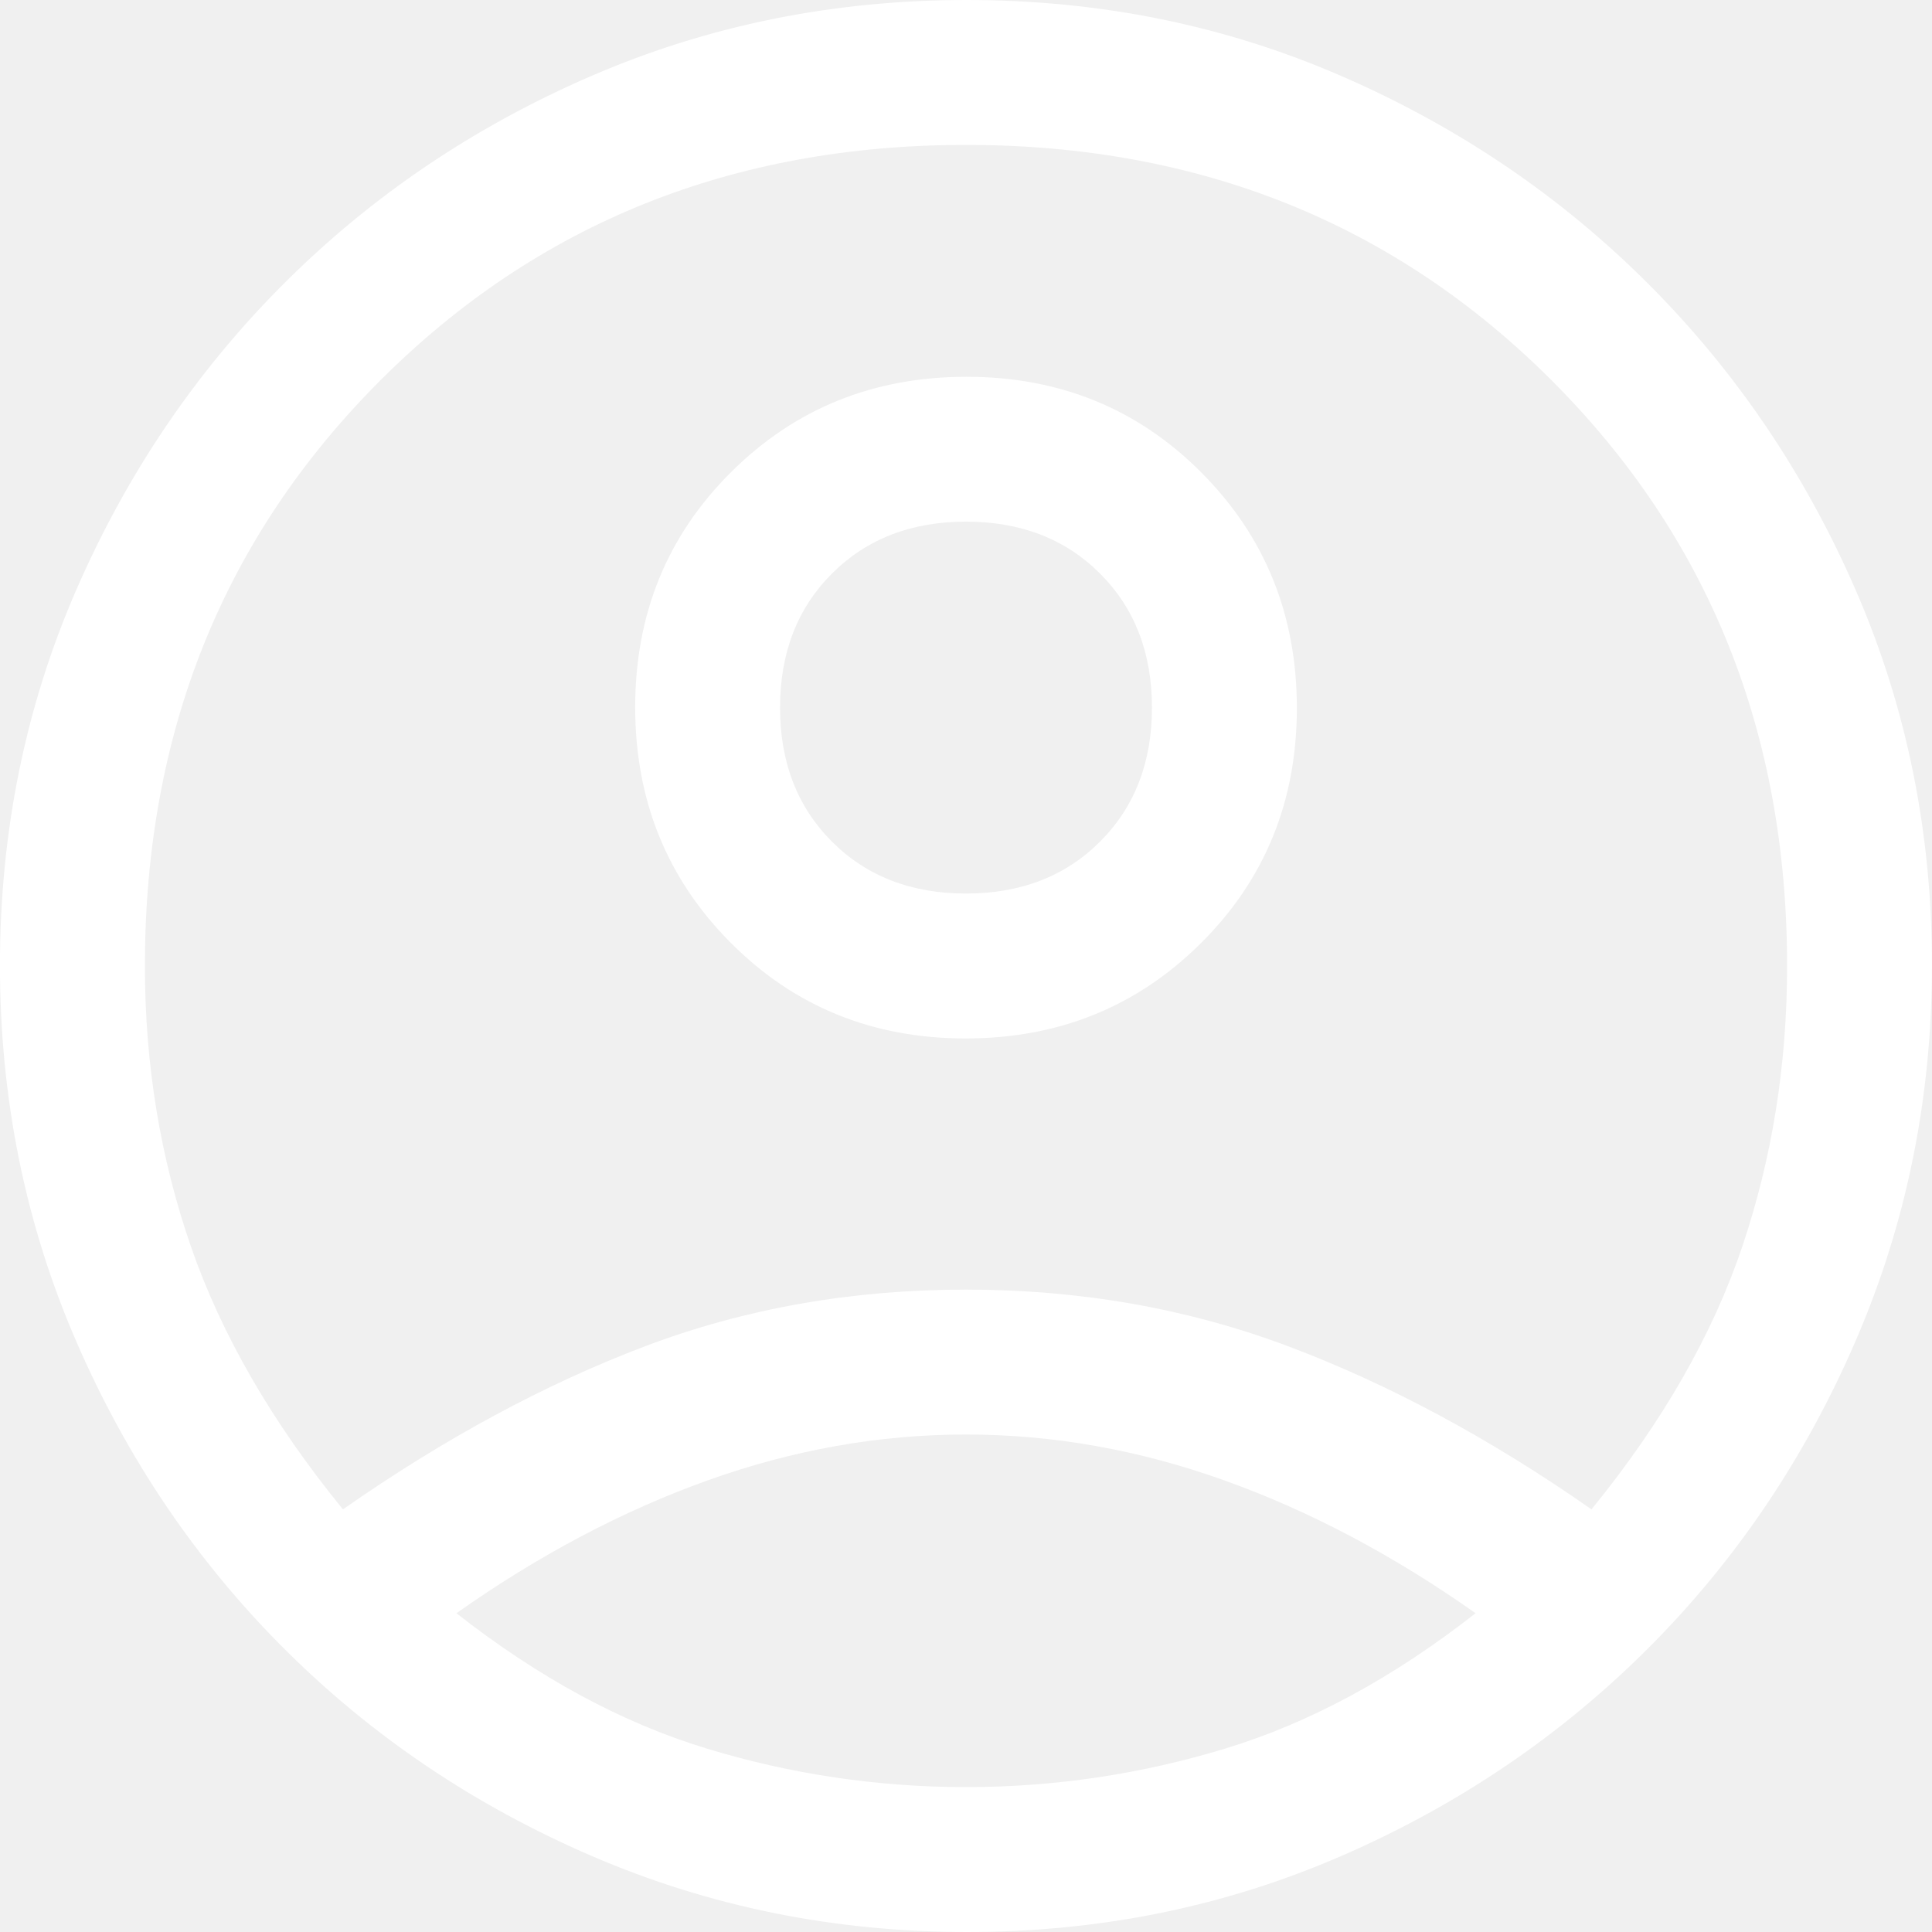
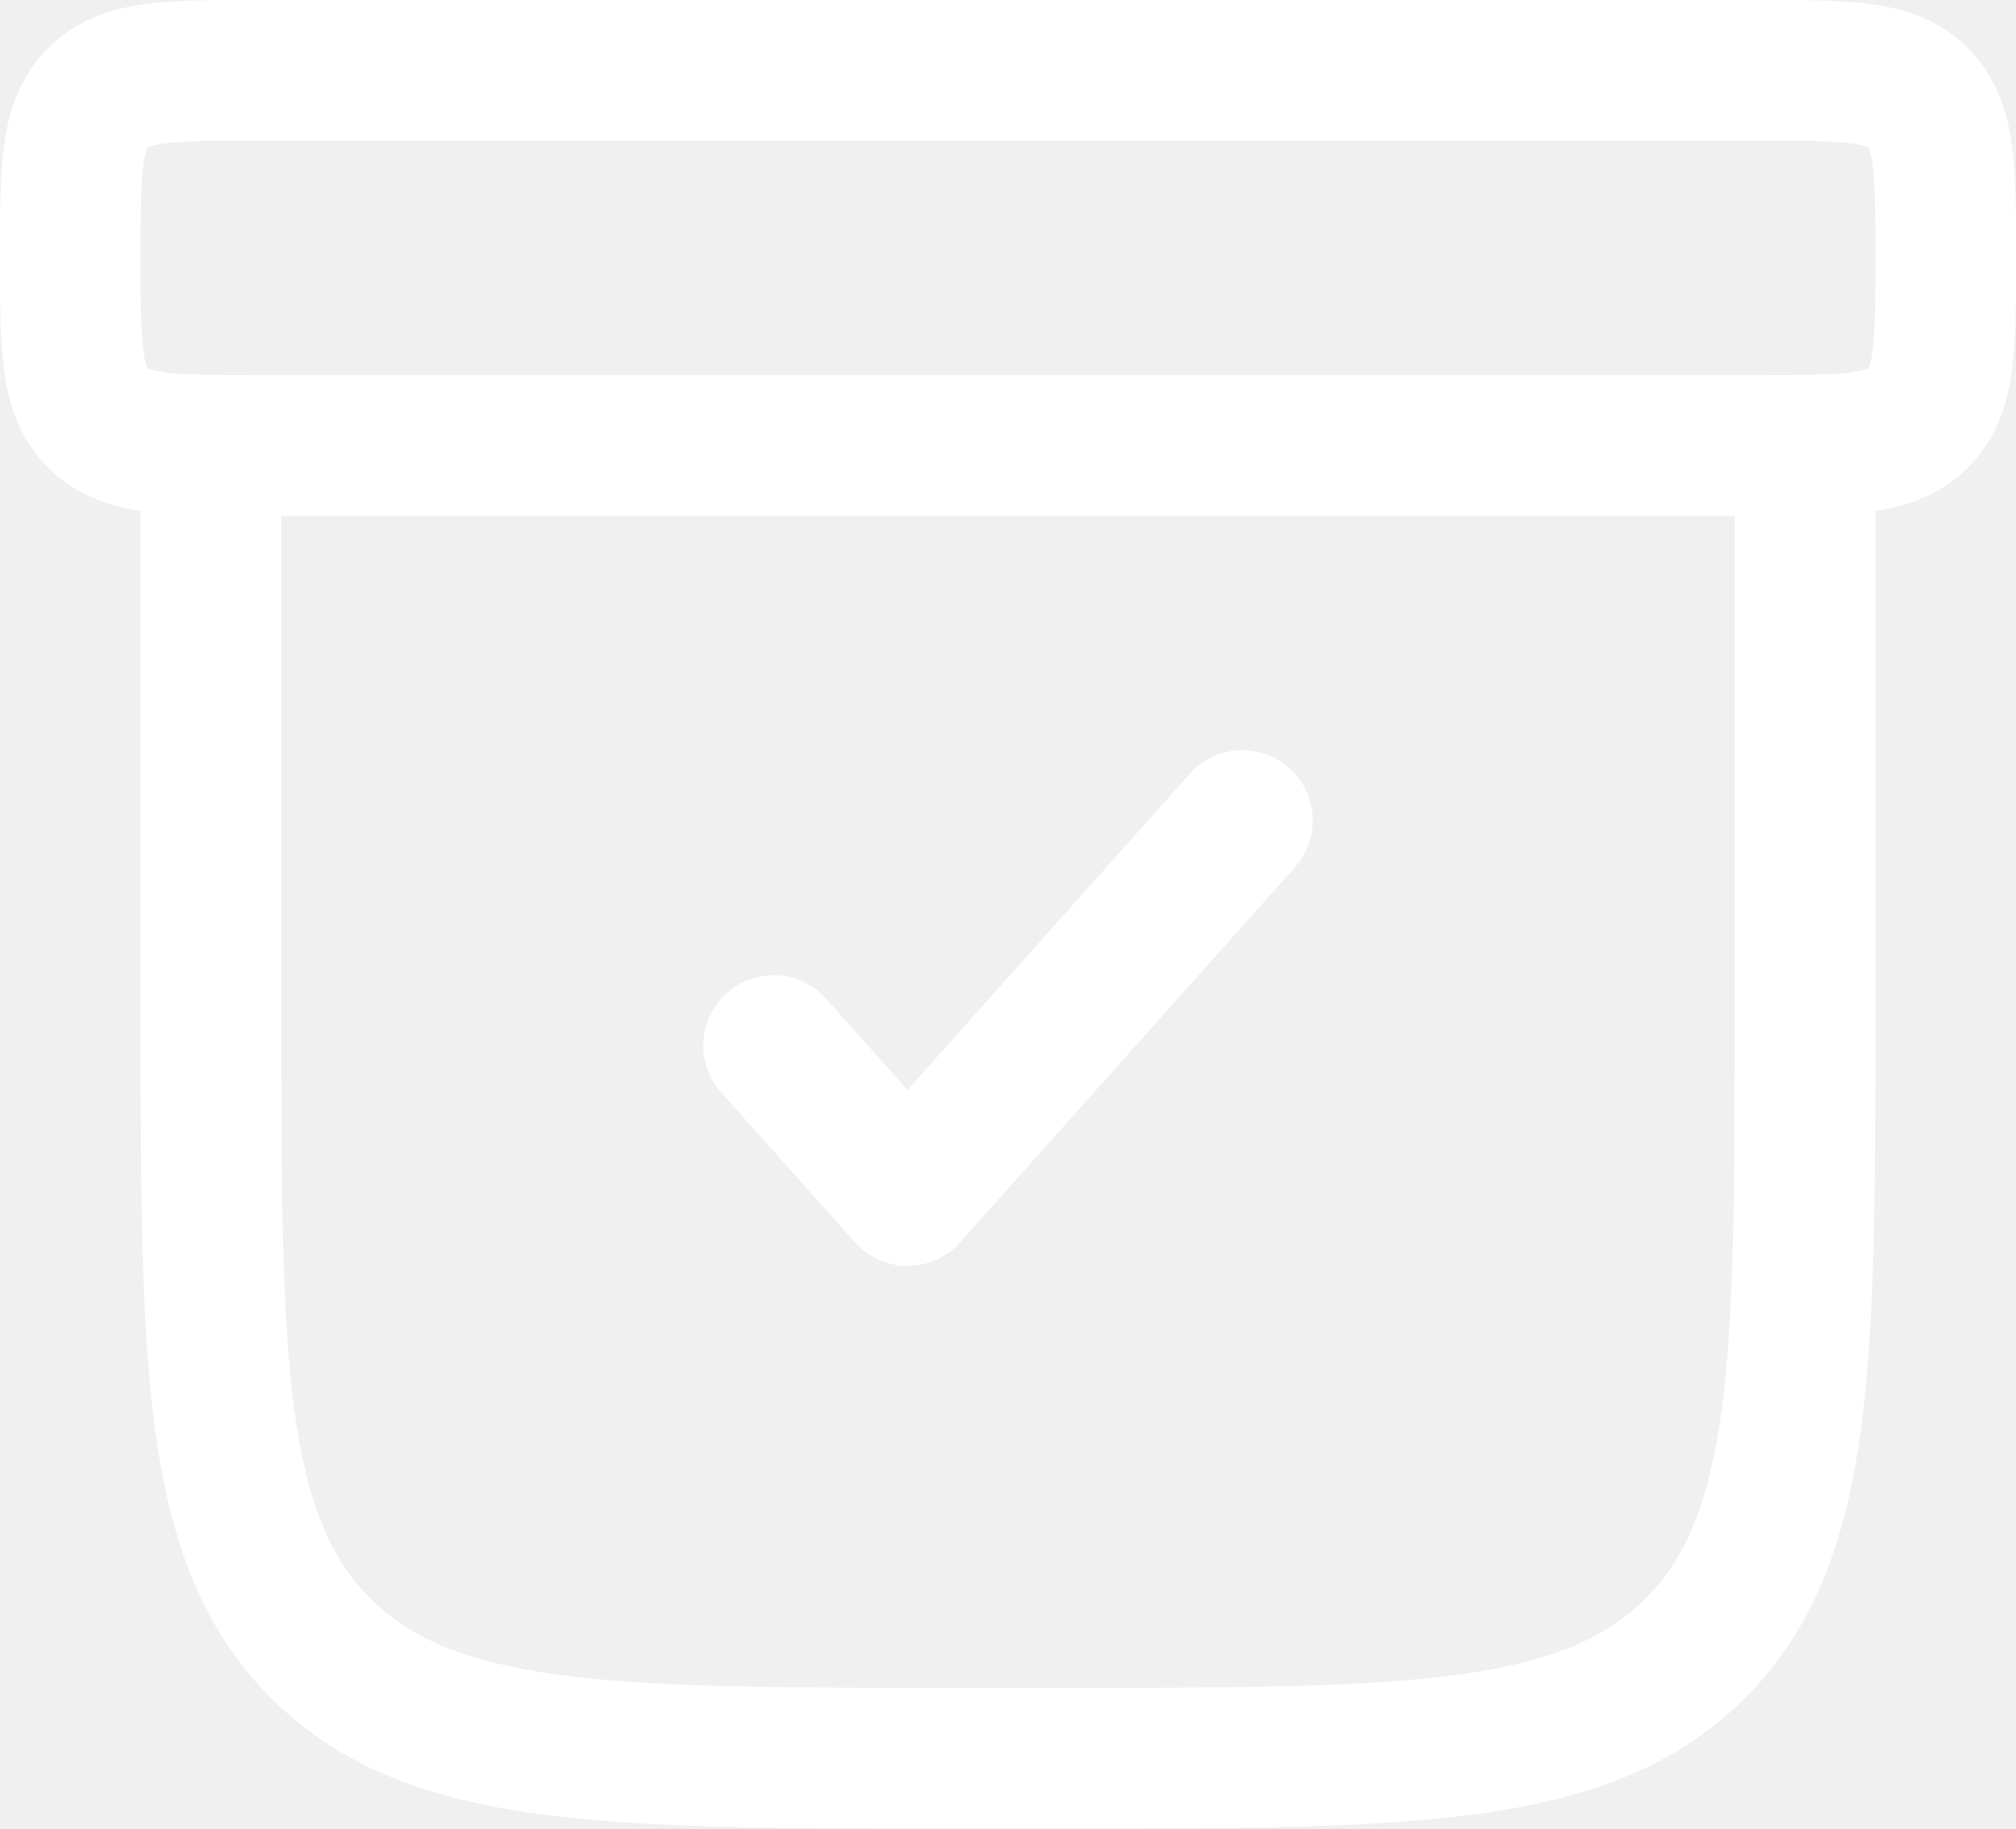
- <svg xmlns="http://www.w3.org/2000/svg" id="Layer_2" width="40" height="40" viewBox="0 0 40 40">
+ <svg xmlns="http://www.w3.org/2000/svg" id="Layer_2" width="716.667" height="650" viewBox="0 0 716.667 650">
  <defs>
-     <style>.cls-1{fill:#fff;}</style>
+     <style>.cls-1{fill:#fff;fill-rule:evenodd;}</style>
  </defs>
  <g id="Layer_1-2">
-     <path class="cls-1" d="M7.1,31.25c2.1-1.467,4.183-2.592,6.25-3.375s4.283-1.175,6.65-1.175,4.592.392,6.675,1.175,4.175,1.908,6.275,3.375c1.467-1.8,2.508-3.617,3.125-5.45s.925-3.767.925-5.8c0-4.833-1.625-8.875-4.875-12.125s-7.292-4.875-12.125-4.875-8.875,1.625-12.125,4.875-4.875,7.292-4.875,12.125c0,2.033.317,3.967.95,5.8s1.683,3.65,3.15,5.45ZM19.991,21.5c-1.927,0-3.549-.661-4.865-1.984-1.317-1.323-1.975-2.948-1.975-4.875,0-1.927.661-3.549,1.984-4.865,1.323-1.317,2.948-1.975,4.875-1.975,1.927,0,3.549.661,4.865,1.984,1.317,1.323,1.975,2.948,1.975,4.875,0,1.927-.661,3.549-1.984,4.865-1.323,1.317-2.948,1.975-4.875,1.975ZM20.023,40c-2.749,0-5.34-.525-7.774-1.575s-4.558-2.483-6.375-4.3-3.25-3.938-4.3-6.364c-1.05-2.425-1.575-5.017-1.575-7.775,0-2.758.525-5.345,1.575-7.761s2.483-4.533,4.3-6.35,3.938-3.25,6.364-4.3c2.425-1.05,5.017-1.575,7.775-1.575,2.758,0,5.345.525,7.761,1.575s4.533,2.483,6.35,4.3,3.25,3.934,4.3,6.351,1.575,5.001,1.575,7.75-.525,5.34-1.575,7.774-2.483,4.558-4.3,6.375-3.934,3.25-6.351,4.3-5.001,1.575-7.75,1.575ZM20,37c1.833,0,3.625-.267,5.375-.8s3.475-1.467,5.175-2.8c-1.7-1.2-3.433-2.117-5.2-2.75-1.767-.633-3.55-.95-5.35-.95s-3.583.317-5.35.95c-1.767.633-3.5,1.55-5.2,2.75,1.7,1.333,3.425,2.267,5.175,2.8s3.542.8,5.375.8ZM20,18.5c1.133,0,2.058-.358,2.775-1.075s1.075-1.642,1.075-2.775-.358-2.058-1.075-2.775-1.642-1.075-2.775-1.075-2.058.358-2.775,1.075-1.075,1.642-1.075,2.775.358,2.058,1.075,2.775,1.642,1.075,2.775,1.075Z" />
+     <path class="cls-1" d="M90.175 0c.496 0.0.993 0,1.492 0L626.493 0c14.427-.002,27.653-.003,38.413,1.444,11.85,1.593,24.373,5.341,34.673,15.642,10.303,10.301,14.05,22.825,15.643,34.674,1.447,10.76,1.447,23.988,1.443,38.415v2.983c.003,14.427.003,27.655-1.443,38.415-1.593,11.849-5.34,24.374-15.643,34.674-9.79,9.792-21.593,13.663-32.913,15.39v178.575c0,61.26,0,109.78-5.103,147.753-5.257,39.083-16.327,70.713-41.27,95.66-24.947,24.943-56.577,36.013-95.66,41.27-37.973,5.103-86.493,5.103-147.753,5.103h-37.093c-61.259,0-109.78,0-147.754-5.103-39.081-5.257-70.712-16.327-95.658-41.27-24.945-24.947-36.016-56.577-41.27-95.66-5.105-37.973-5.105-86.493-5.104-147.753v-178.575c-11.321-1.727-23.122-5.598-32.915-15.39-10.301-10.301-14.049-22.825-15.642-34.674C-.003,120.813-.002,107.586 0,93.159c0-.496 0-.993 0-1.492C0,91.168 0,90.671 0,90.175c-.002-14.427-.003-27.655,1.444-38.415,1.593-11.849,5.341-24.374,15.642-34.674C27.386,6.785,39.911,3.037,51.76,1.444,62.52-.003,75.748-.002,90.175 0ZM100,183.334v175c0,63.56.053,108.717,4.659,142.973,4.509,33.533,12.964,52.857,27.071,66.963,14.107,14.107,33.429,22.563,66.965,27.07,34.255,4.607,79.411,4.66,142.971,4.66h33.333c63.56,0,108.717-.053,142.973-4.66,33.533-4.507,52.857-12.963,66.963-27.07,14.107-14.107,22.563-33.43,27.07-66.963,4.607-34.257,4.66-79.413,4.66-142.973v-175H100ZM52.441,52.441l.081-.046c.064-.034.175-.088.343-.157.726-.299,2.338-.809,5.557-1.241,7.024-.944,16.824-.997,33.245-.997h533.333c16.42,0,26.22.053,33.243.997,3.22.433,4.833.943,5.557,1.241.17.069.28.123.343.157l.083.045.043.082c.037.064.09.175.157.343.3.726.81,2.338,1.243,5.557.943,7.024.997,16.824.997,33.245s-.053,26.22-.997,33.244c-.433,3.219-.943,4.831-1.243,5.557-.067.168-.12.279-.157.343l-.043.081-.083.046c-.063.034-.173.087-.343.157-.723.299-2.337.808-5.557,1.241-7.023.944-16.823.998-33.243.998H91.667c-16.42,0-26.221-.053-33.245-.998-3.219-.433-4.831-.942-5.557-1.241-.168-.069-.279-.123-.343-.157l-.081-.046-.046-.081c-.034-.065-.088-.175-.157-.343-.299-.726-.809-2.338-1.241-5.557-.944-7.024-.997-16.824-.997-33.244s.053-26.221.997-33.245c.433-3.219.943-4.831,1.241-5.557.069-.168.123-.279.157-.343l.046-.081ZM52.441,130.892c-.013-.014-.009-.011,0,0h0ZM458.317,273.02c10.3,9.193,11.193,24.997,2,35.297l-119.05,133.333c-4.743,5.313-11.527,8.35-18.647,8.35-7.123,0-13.907-3.037-18.65-8.35l-47.618-53.333c-9.196-10.3-8.301-26.103,1.998-35.297,10.299-9.197,26.103-8.303,35.3,1.997l28.97,32.447,100.4-112.447c9.193-10.3,24.997-11.193,35.297-1.997Z" />
  </g>
</svg>
